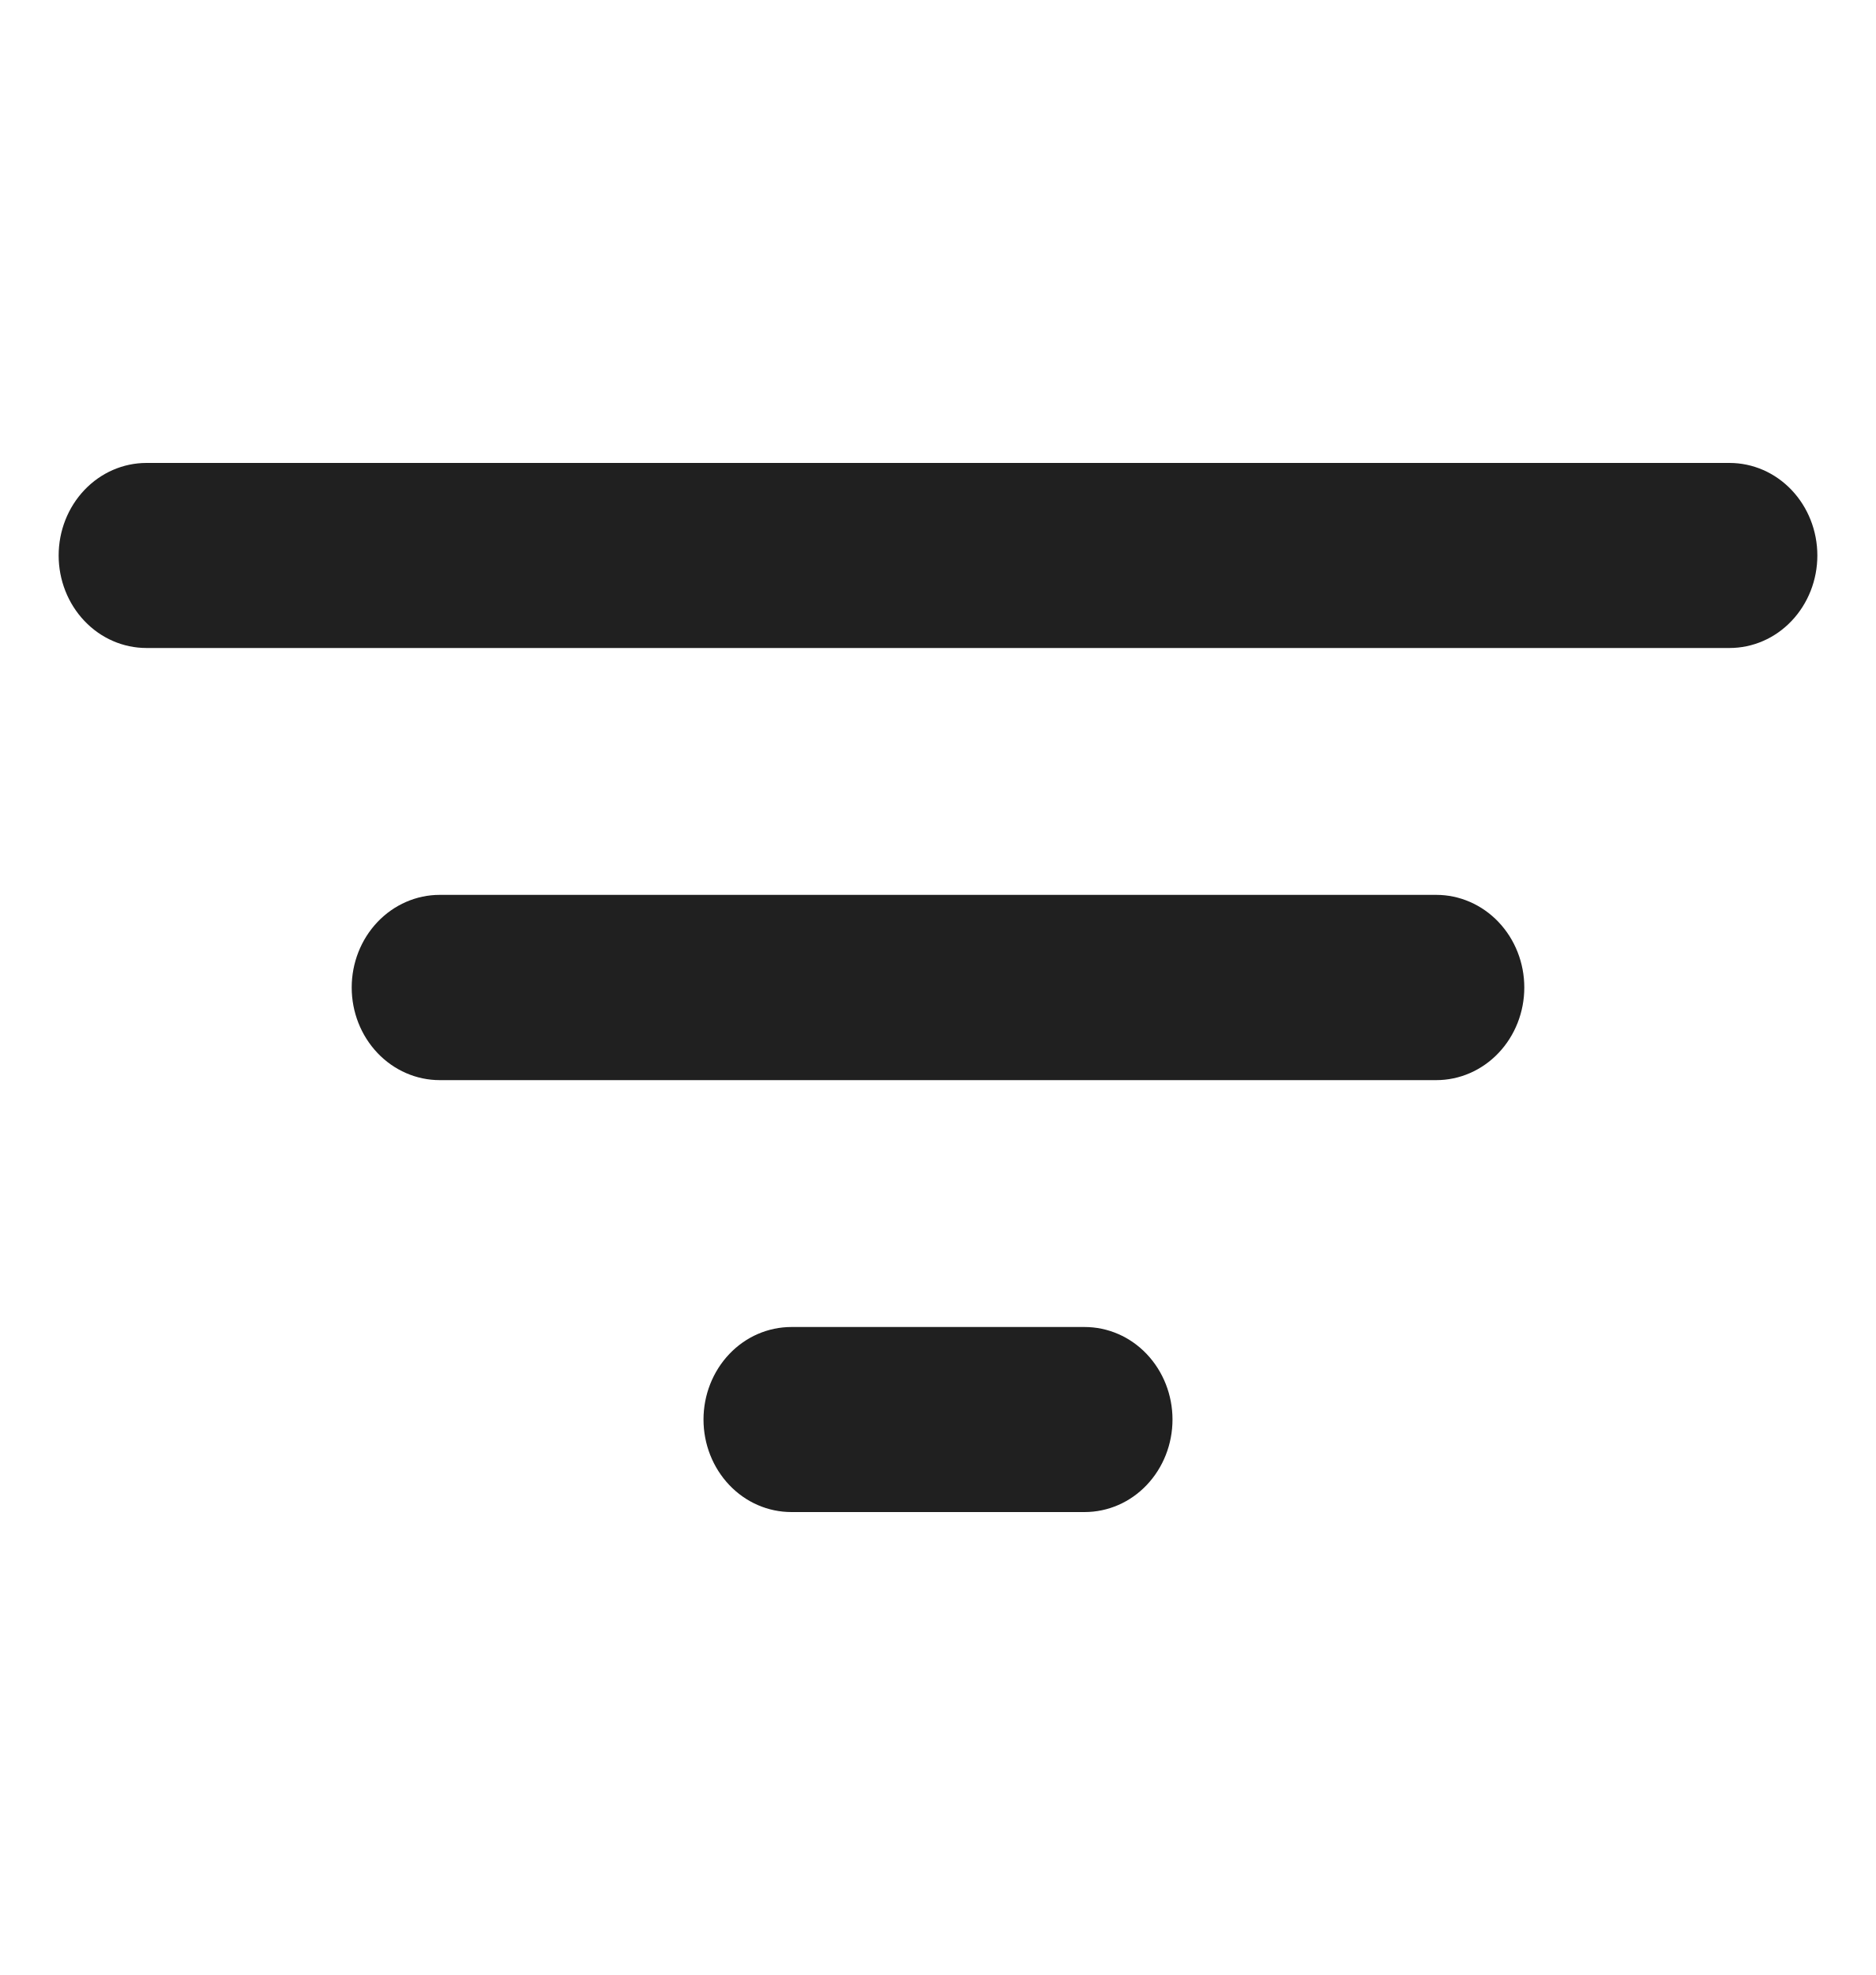
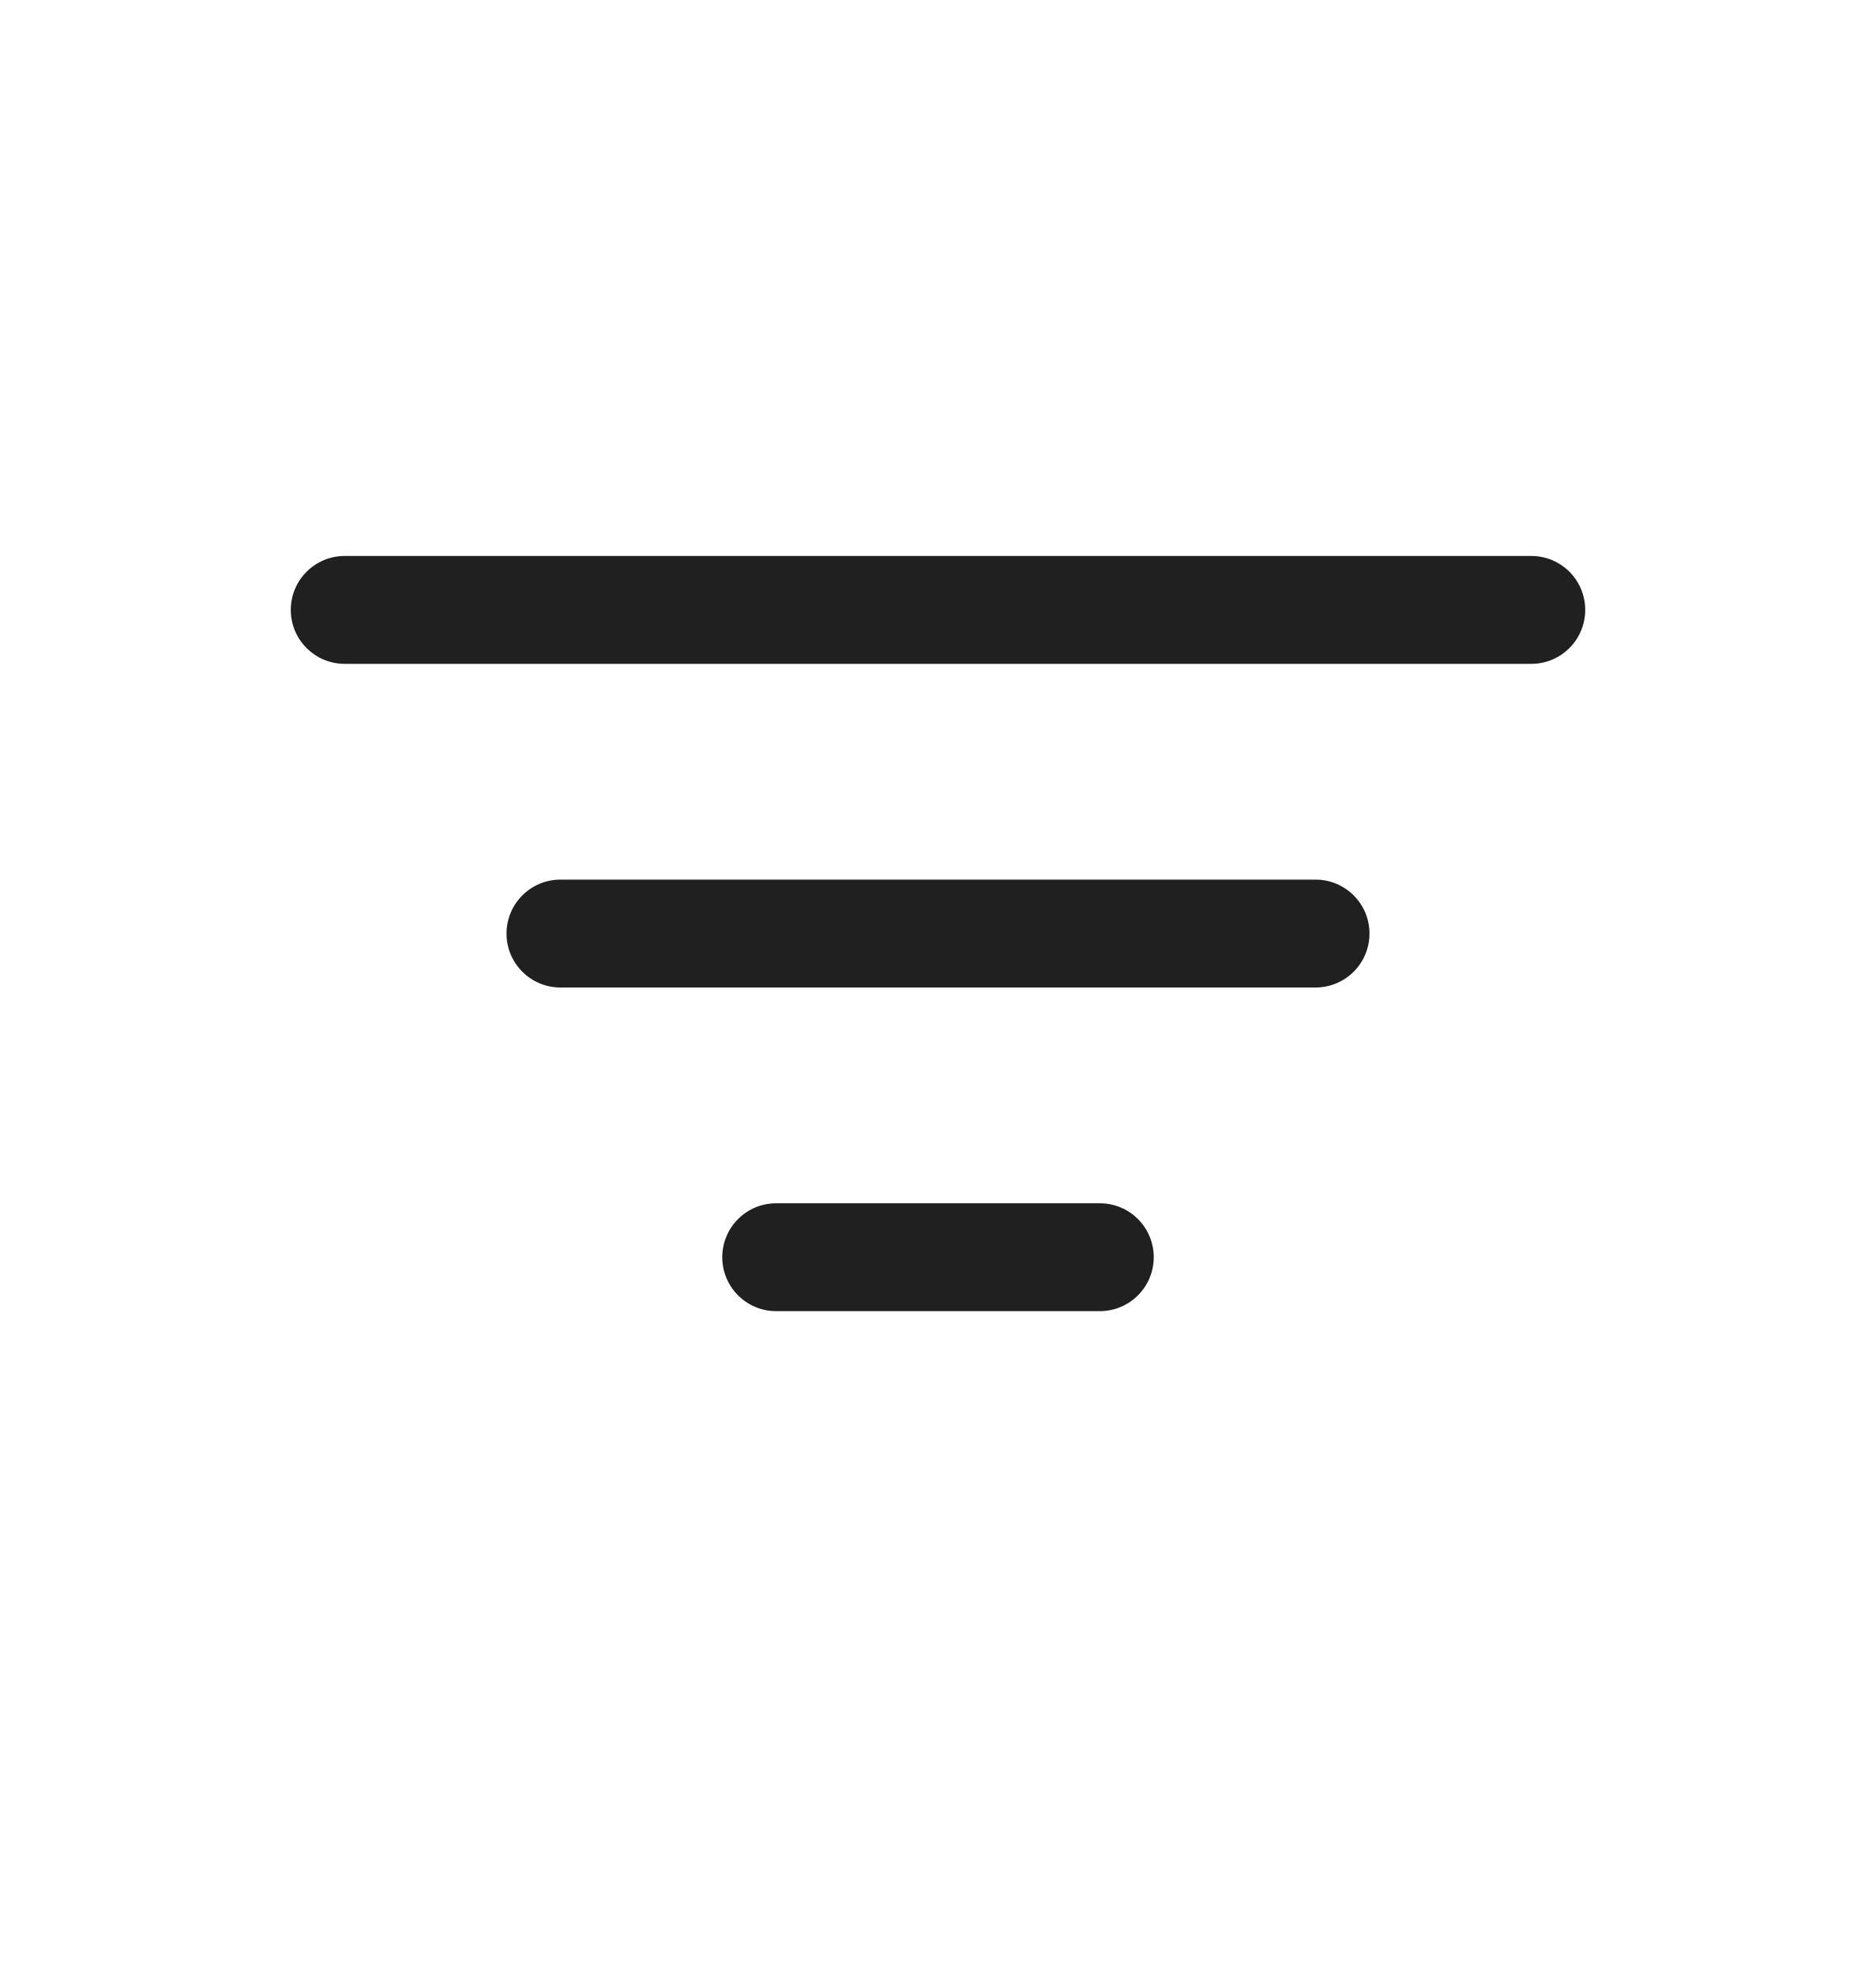
<svg xmlns="http://www.w3.org/2000/svg" width="19" height="20" viewBox="0 0 19 20" fill="none">
-   <path d="M17.516 6.562H1.484C1.248 6.562 1.022 6.464 0.855 6.288C0.688 6.112 0.594 5.874 0.594 5.625C0.594 5.376 0.688 5.138 0.855 4.962C1.022 4.786 1.248 4.688 1.484 4.688H17.516C17.752 4.688 17.978 4.786 18.145 4.962C18.312 5.138 18.406 5.376 18.406 5.625C18.406 5.874 18.312 6.112 18.145 6.288C17.978 6.464 17.752 6.562 17.516 6.562ZM14.547 10.938H4.453C4.217 10.938 3.99 10.839 3.823 10.663C3.656 10.487 3.562 10.249 3.562 10C3.562 9.751 3.656 9.513 3.823 9.337C3.99 9.161 4.217 9.062 4.453 9.062H14.547C14.783 9.062 15.01 9.161 15.177 9.337C15.344 9.513 15.438 9.751 15.438 10C15.438 10.249 15.344 10.487 15.177 10.663C15.01 10.839 14.783 10.938 14.547 10.938ZM10.984 15.312H8.016C7.779 15.312 7.553 15.214 7.386 15.038C7.219 14.862 7.125 14.624 7.125 14.375C7.125 14.126 7.219 13.888 7.386 13.712C7.553 13.536 7.779 13.438 8.016 13.438H10.984C11.221 13.438 11.447 13.536 11.614 13.712C11.781 13.888 11.875 14.126 11.875 14.375C11.875 14.624 11.781 14.862 11.614 15.038C11.447 15.214 11.221 15.312 10.984 15.312Z" fill="#202020" />
+   <g fill="#202020" transform="translate(0.76 1.26) scale(1.0925)">
+     <path d="M6 10.5a.5.5 0 0 1 .5-.5h3a.5.5 0 0 1 0 1h-3a.5.5 0 0 1-.5-.5m-2-3a.5.5 0 0 1 .5-.5h7a.5.5 0 0 1 0 1h-7a.5.5 0 0 1-.5-.5m-2-3a.5.5 0 0 1 .5-.5h11a.5.5 0 0 1 0 1h-11a.5.5 0 0 1-.5-.5" />
+   </g>
</svg>
